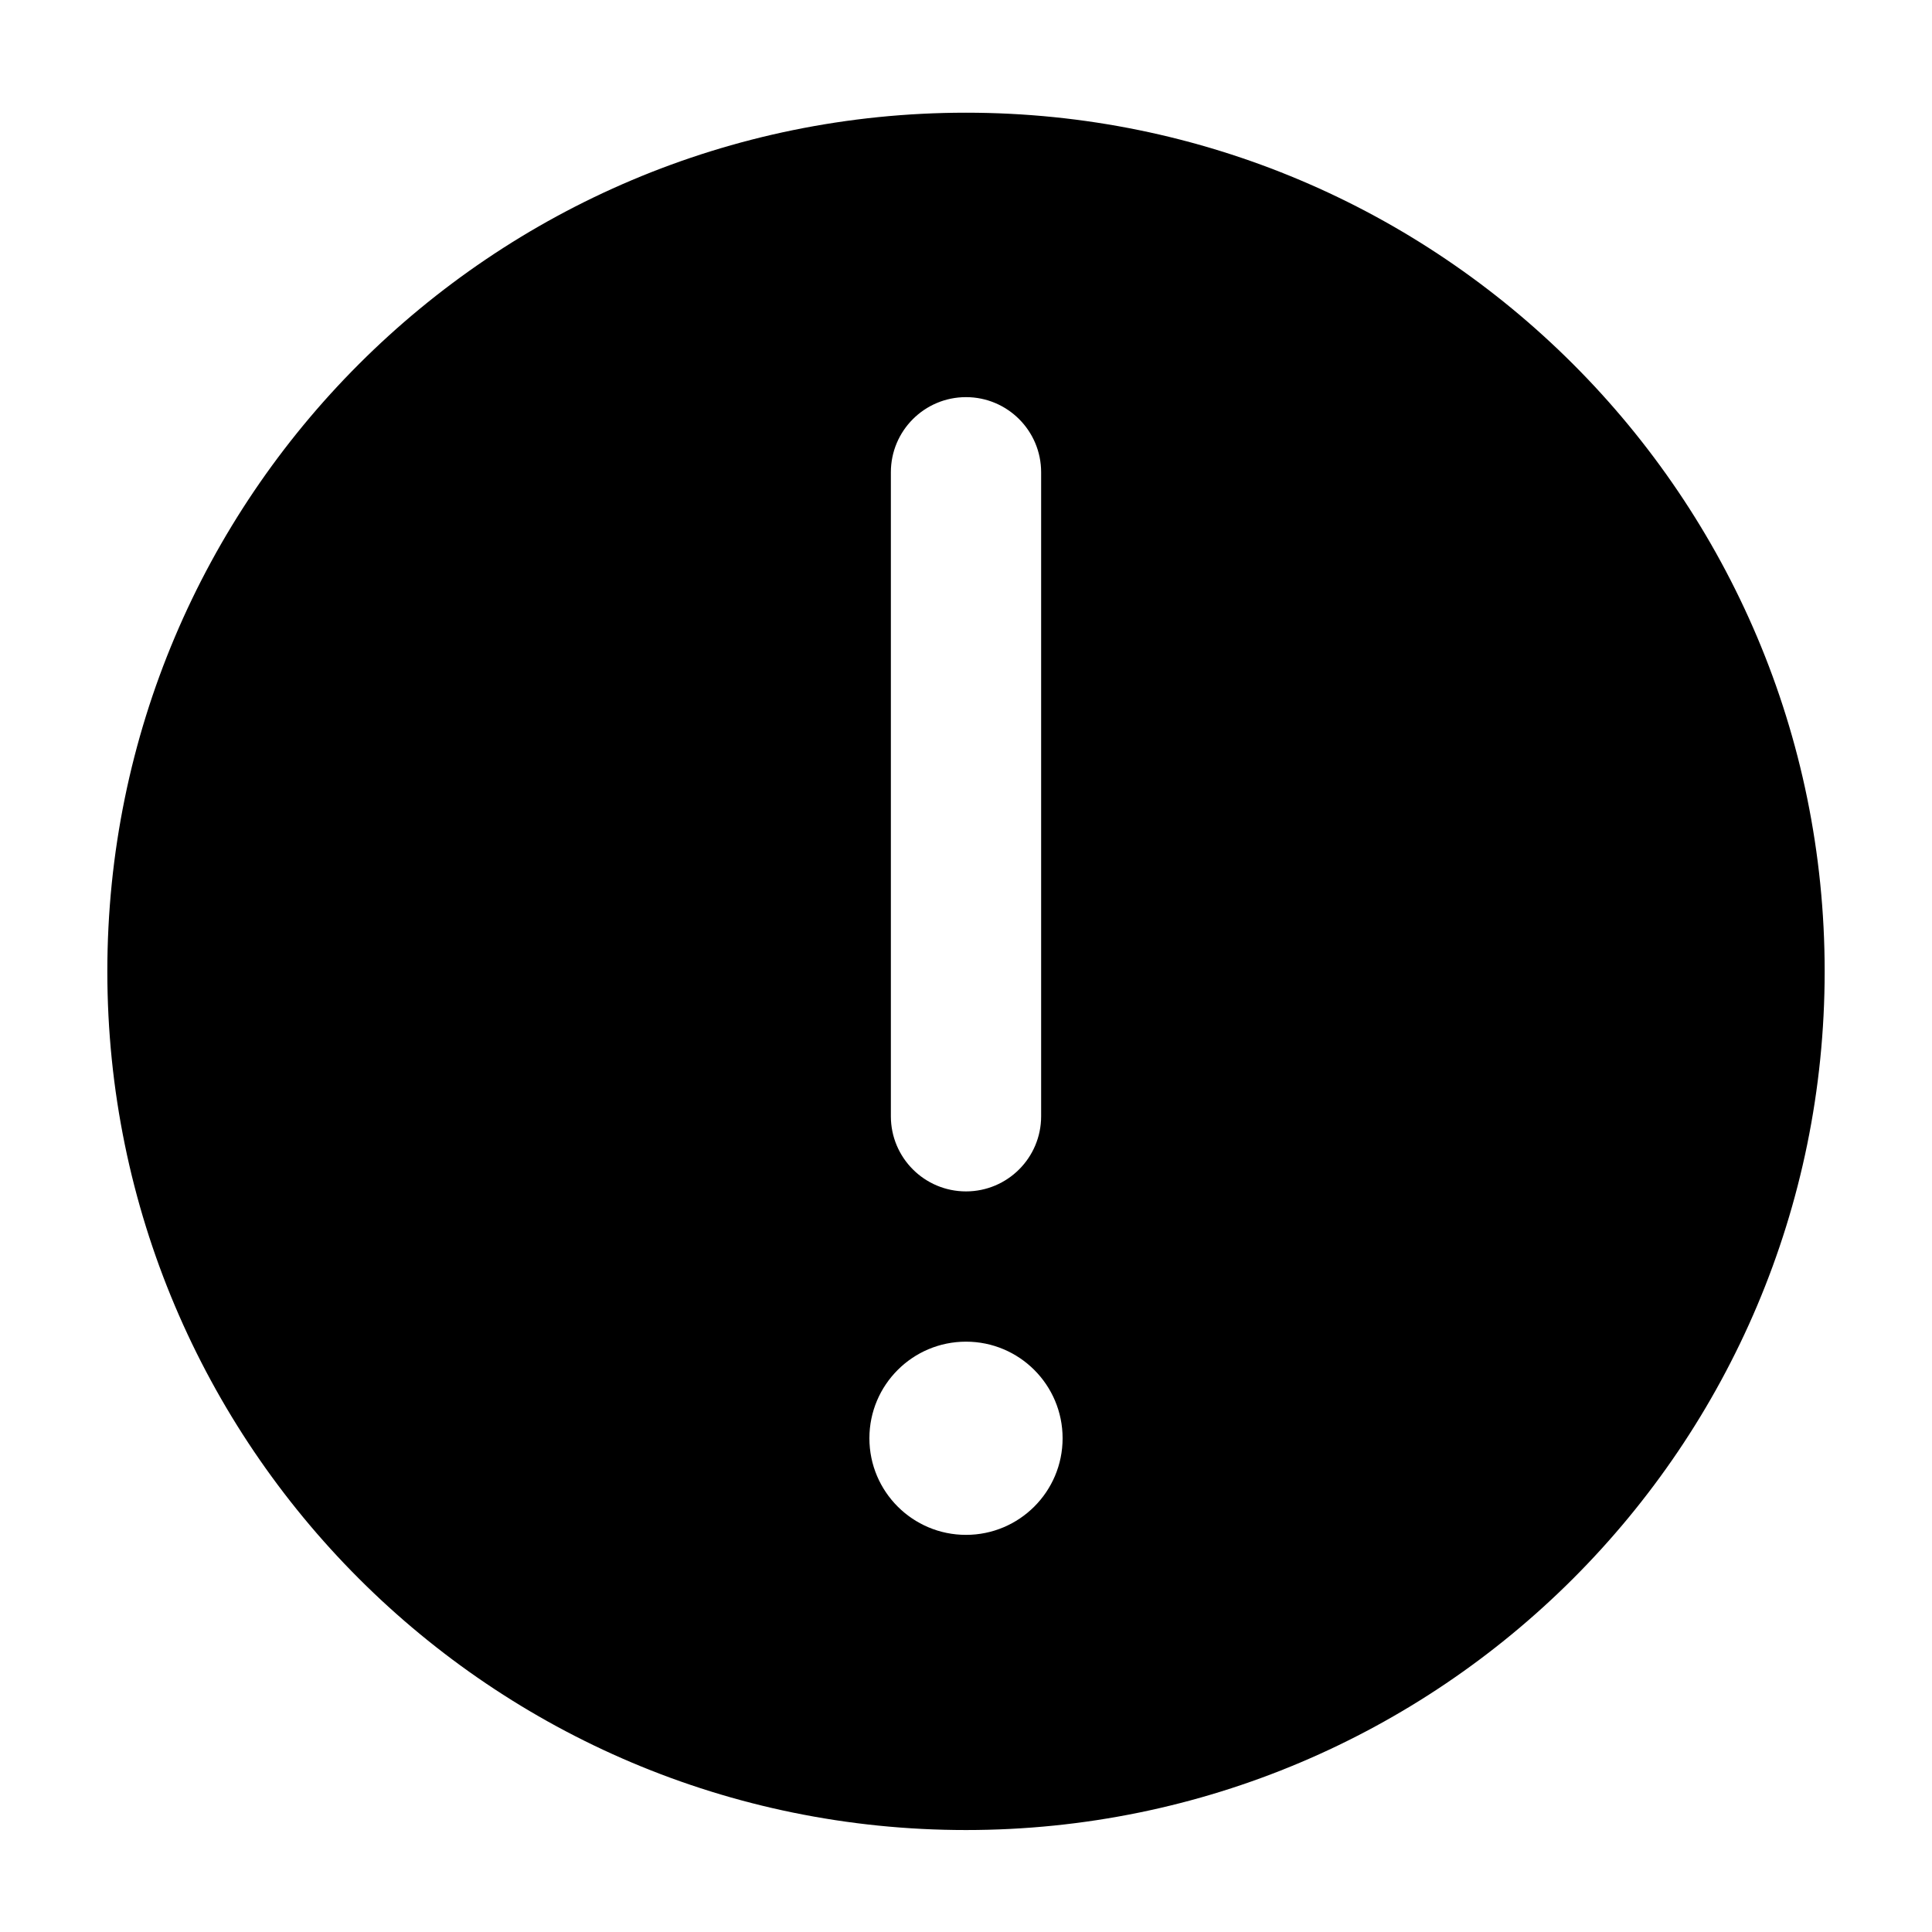
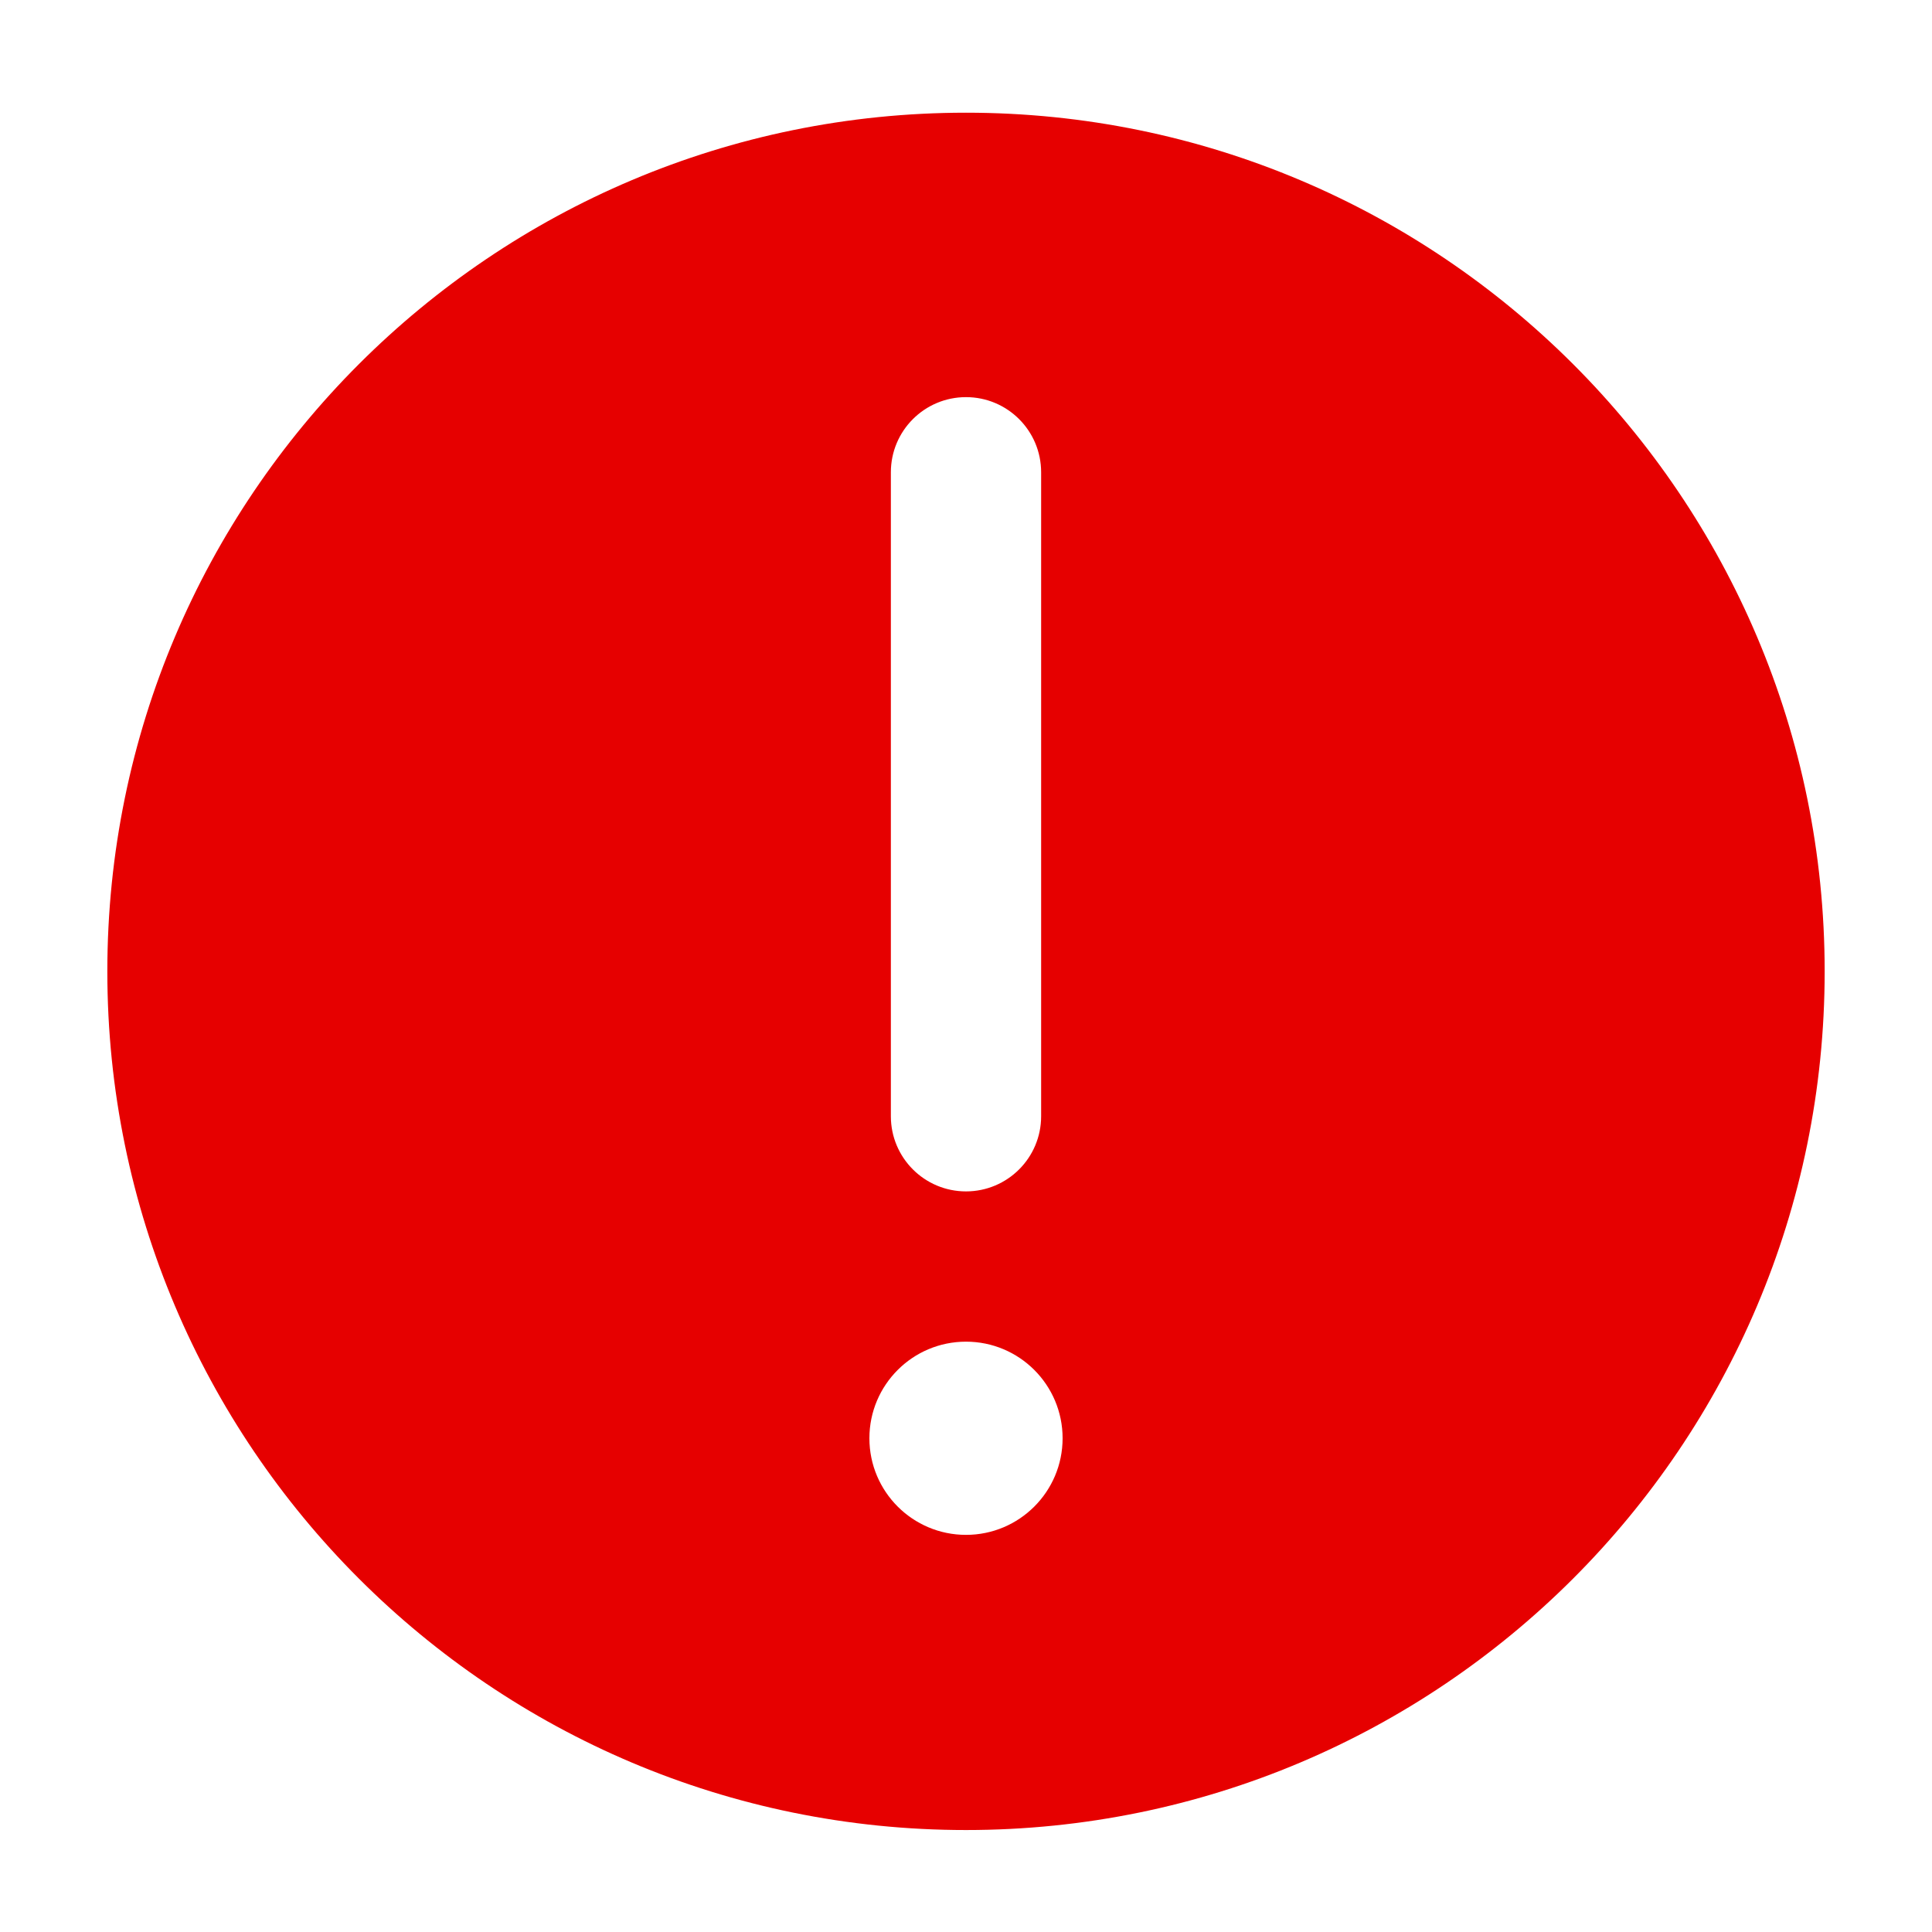
- <svg xmlns="http://www.w3.org/2000/svg" fill="#000000" viewBox="0 0 36 36" version="1.1" preserveAspectRatio="xMidYMid meet">
+ <svg xmlns="http://www.w3.org/2000/svg" fill="#e60000" viewBox="0 0 36 36" version="1.1" preserveAspectRatio="xMidYMid meet">
  <g id="SVGRepo_bgCarrier" stroke-width="0" />
  <g id="SVGRepo_tracerCarrier" stroke-linecap="round" stroke-linejoin="round" />
  <g id="SVGRepo_iconCarrier">
    <path class="clr-i-solid clr-i-solid-path-1" d="M18,2.1a16,16,0,1,0,16,16A16,16,0,0,0,18,2.1ZM16.6,8.8a1.4,1.4,0,0,1,2.8,0v12a1.4,1.4,0,0,1-2.8,0ZM18,28.6a1.8,1.8,0,1,1,1.8-1.8A1.8,1.8,0,0,1,18,28.6Z">
        </path>
    <rect x="0" y="0" width="36" height="36" fill-opacity="0" />
  </g>
</svg>
